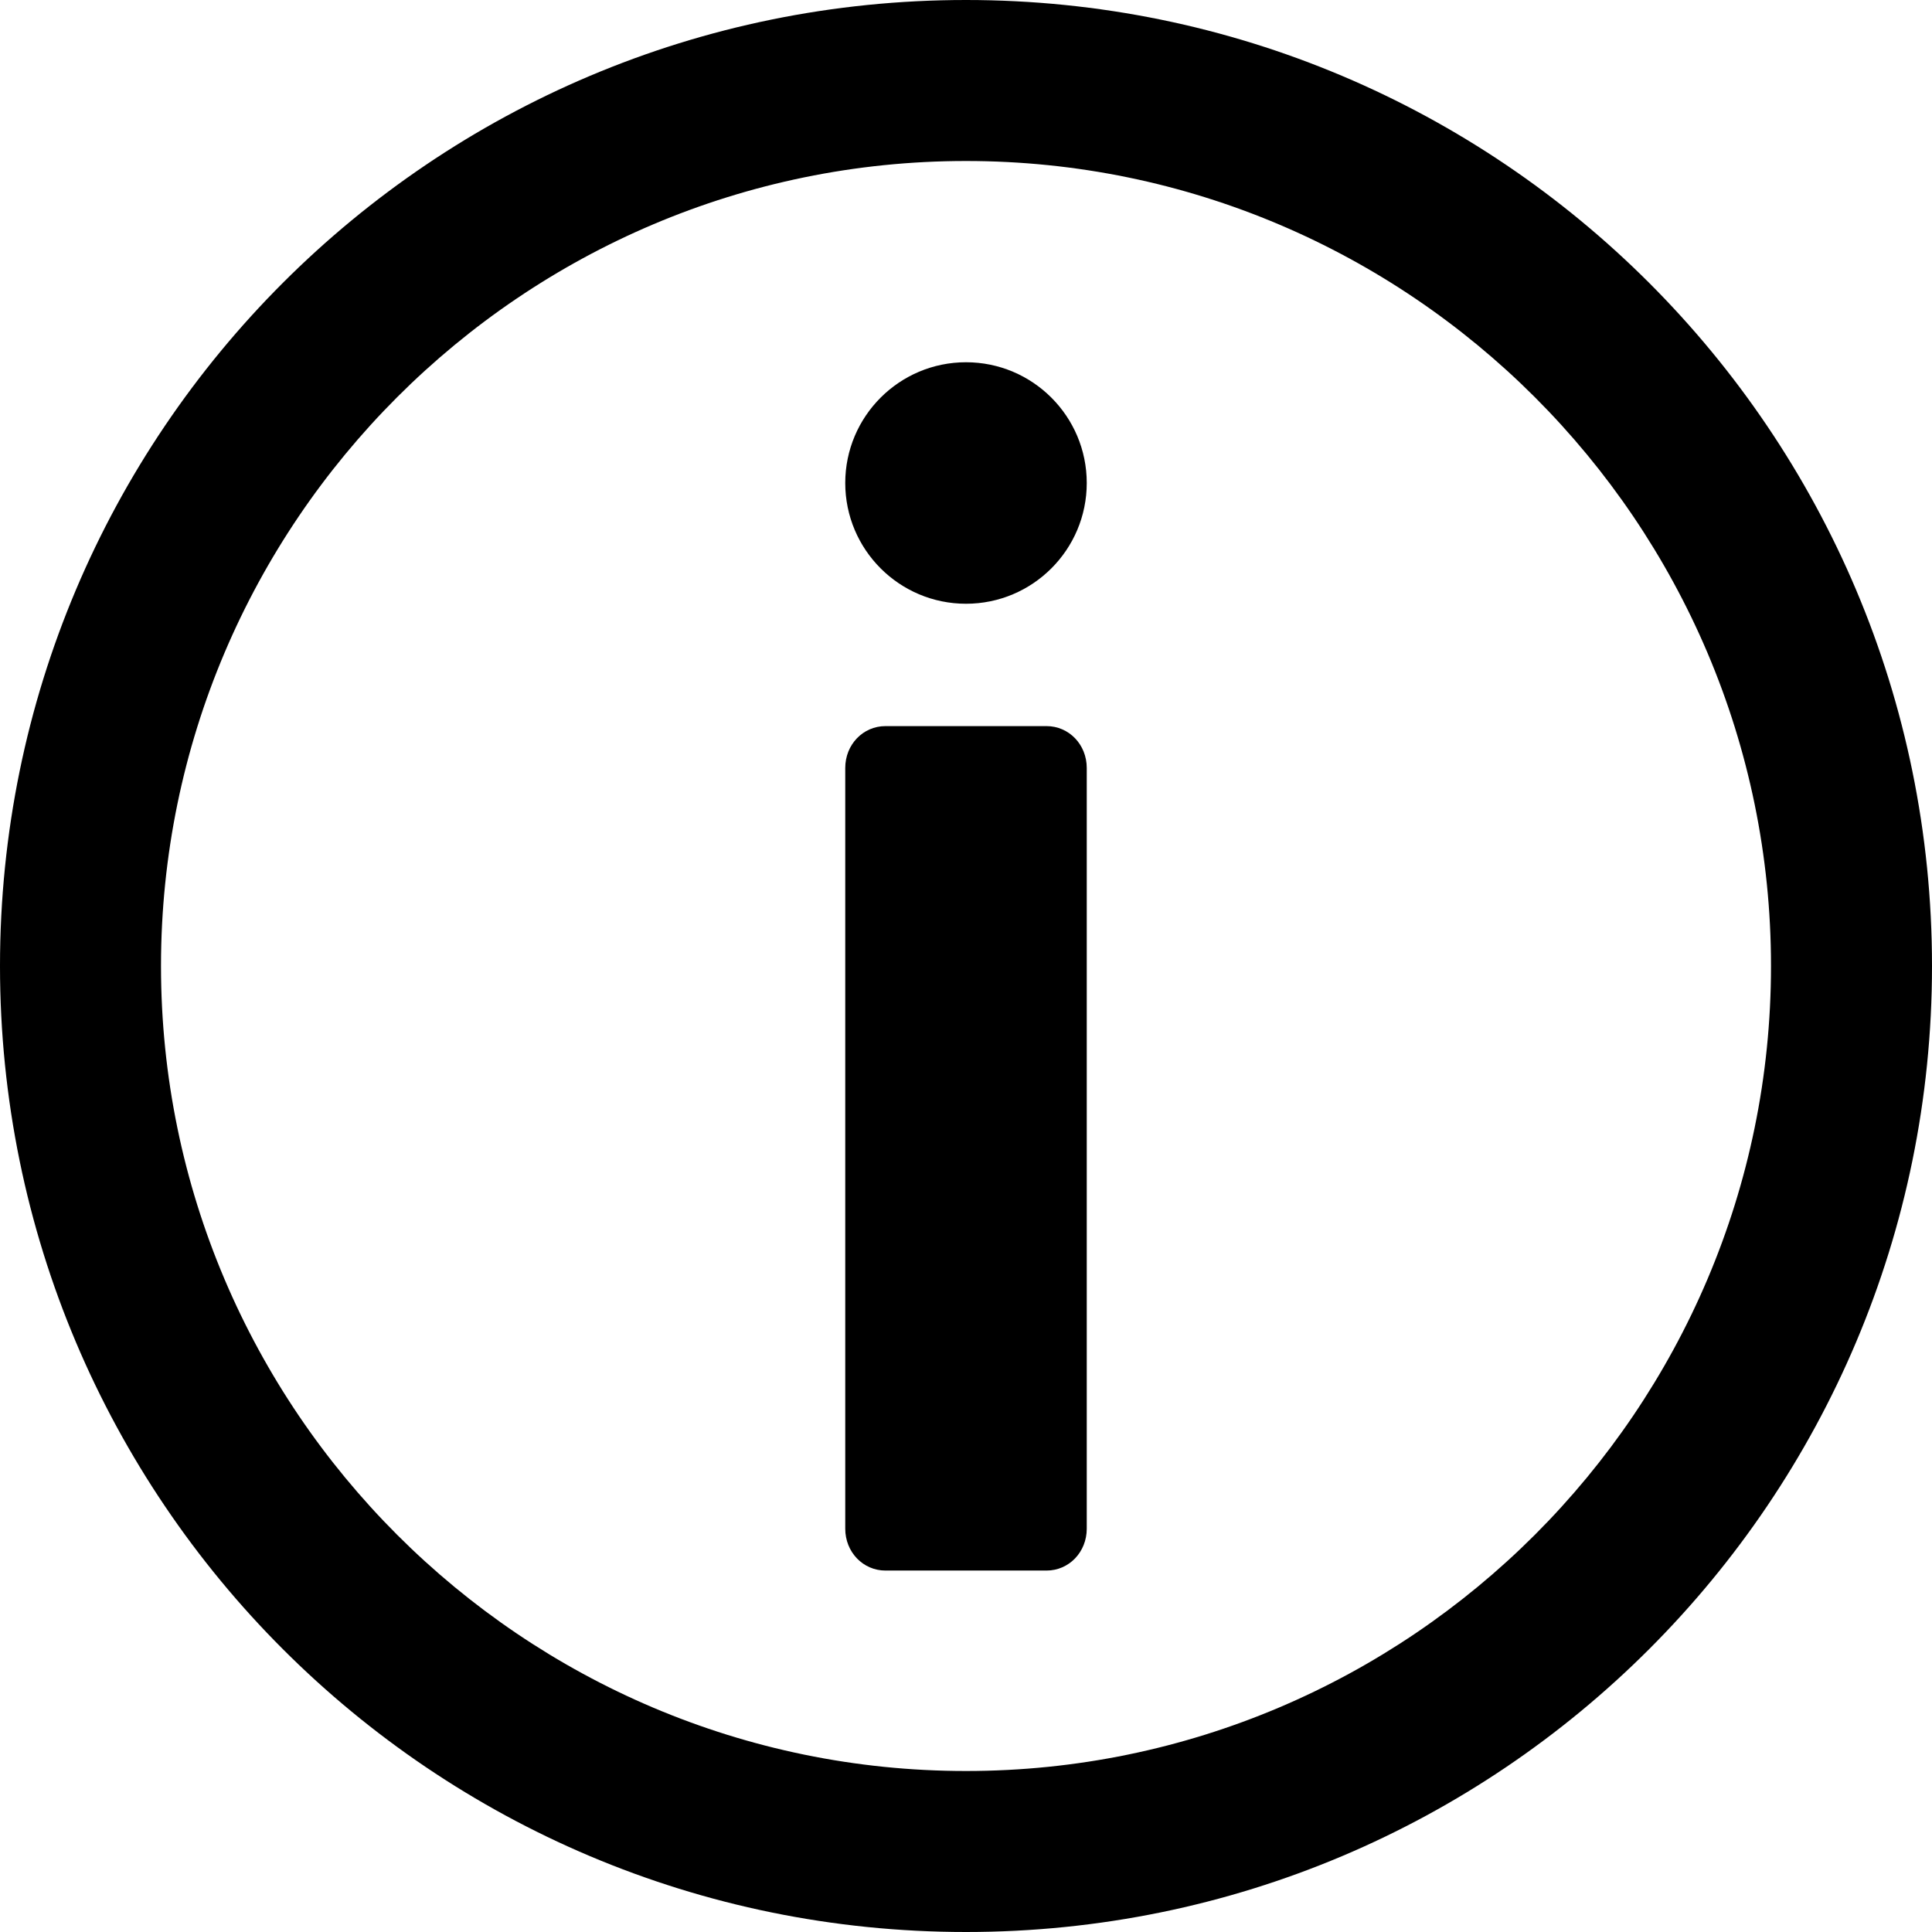
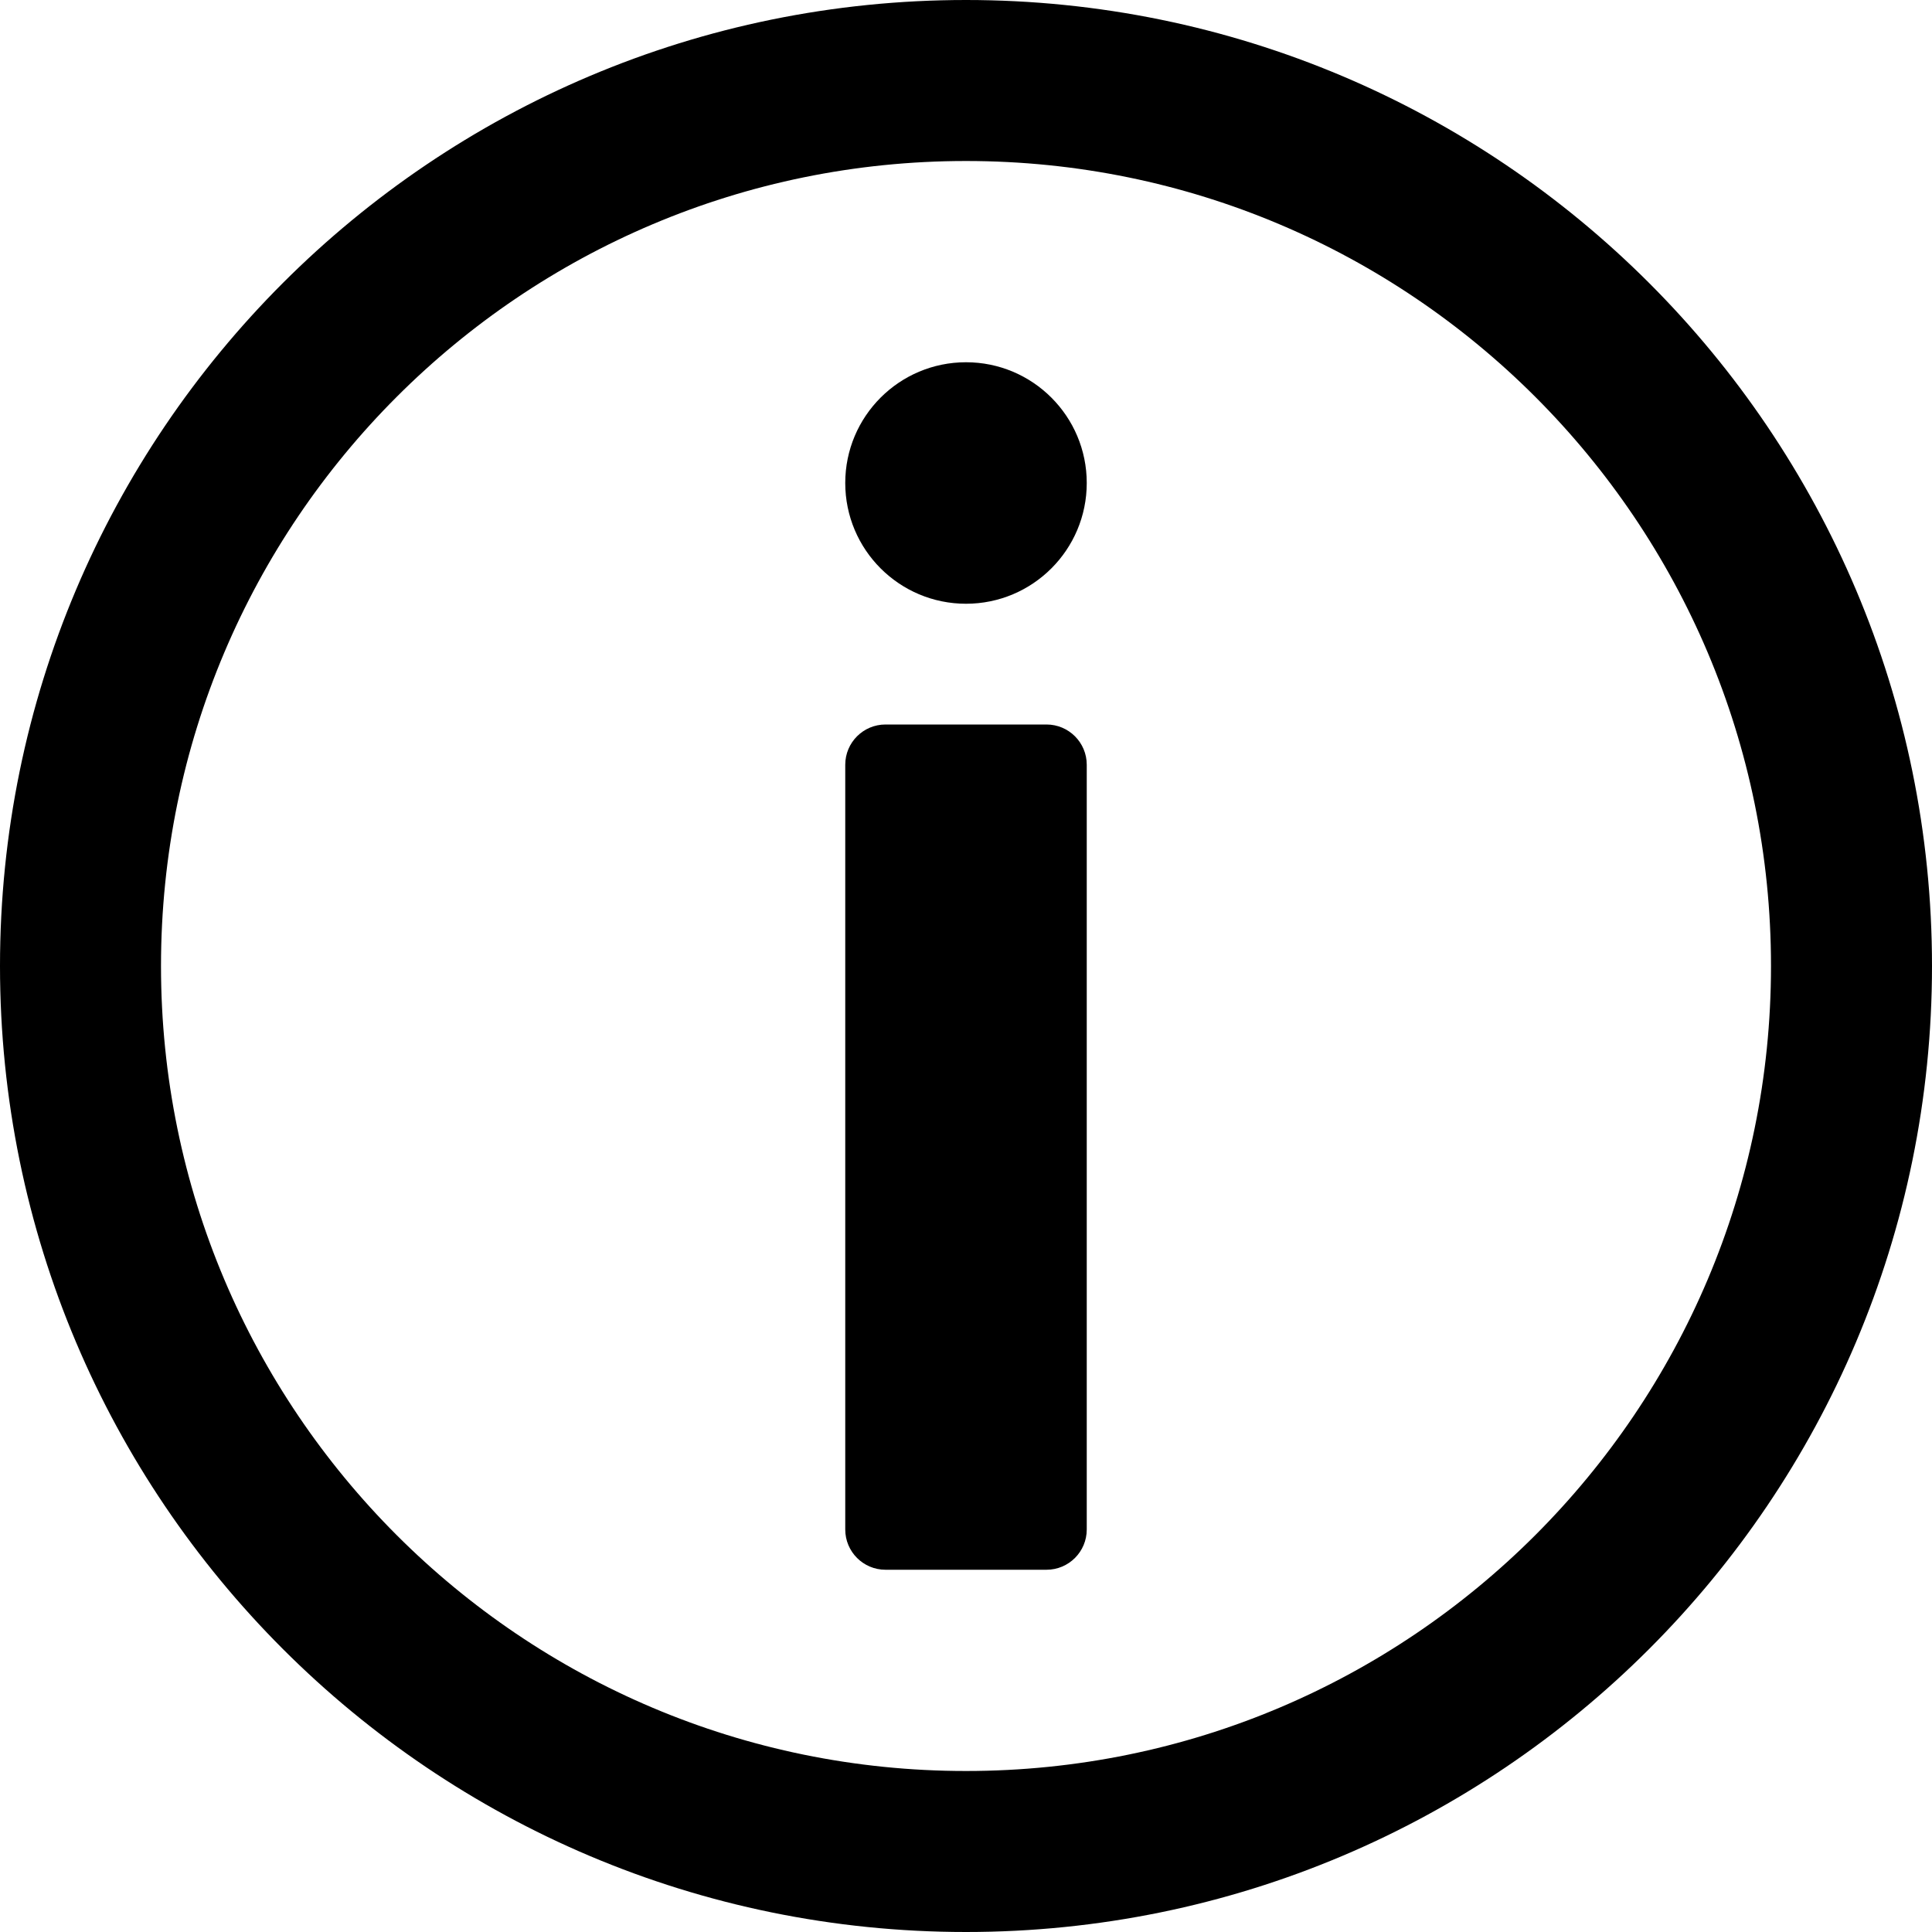
- <svg xmlns="http://www.w3.org/2000/svg" width="24" height="24" viewBox="0 0 24 24">
-   <g clip-path="url(#clip0_232_2228)">
-     <path fill="currentColor" d="M12 2C17.51 2 22 6.49 22 12C22 17.51 17.51 22 12 22C6.49 22 2 17.51 2 12C2 6.49 6.49 2 12 2ZM12 0C5.37 0 0 5.37 0 12C0 18.63 5.37 24 12 24C18.63 24 24 18.63 24 12C24 5.37 18.63 0 12 0Z" />
-     <path fill="currentColor" d="M12 7.5C12.828 7.5 13.5 6.828 13.5 6C13.5 5.172 12.828 4.5 12 4.5C11.172 4.5 10.5 5.172 10.5 6C10.5 6.828 11.172 7.5 12 7.5Z" />
-     <path fill="currentColor" d="M13 19.51H11C10.72 19.51 10.5 19.28 10.5 18.99V9.54C10.5 9.25 10.72 9.02 11 9.02H13C13.28 9.02 13.5 9.25 13.5 9.54V18.99C13.5 19.28 13.28 19.51 13 19.51Z" />
-   </g>
-   <defs>
-     <clipPath id="clip0_232_2228">
-       <rect width="24" height="24" fill="currentColor" />
-     </clipPath>
-   </defs>
+ <svg xmlns="http://www.w3.org/2000/svg" width="24" height="24" viewBox="0 0 24 24" fill="none" aria-hidden="true" focusable="false">
+   <circle cx="12" cy="12" r="11" stroke="currentColor" stroke-width="2" />
+   <circle cx="12" cy="6" r="1.5" fill="currentColor" />
+   <rect x="10.5" y="9" width="3" height="10.5" rx="0.5" fill="currentColor" />
</svg>
